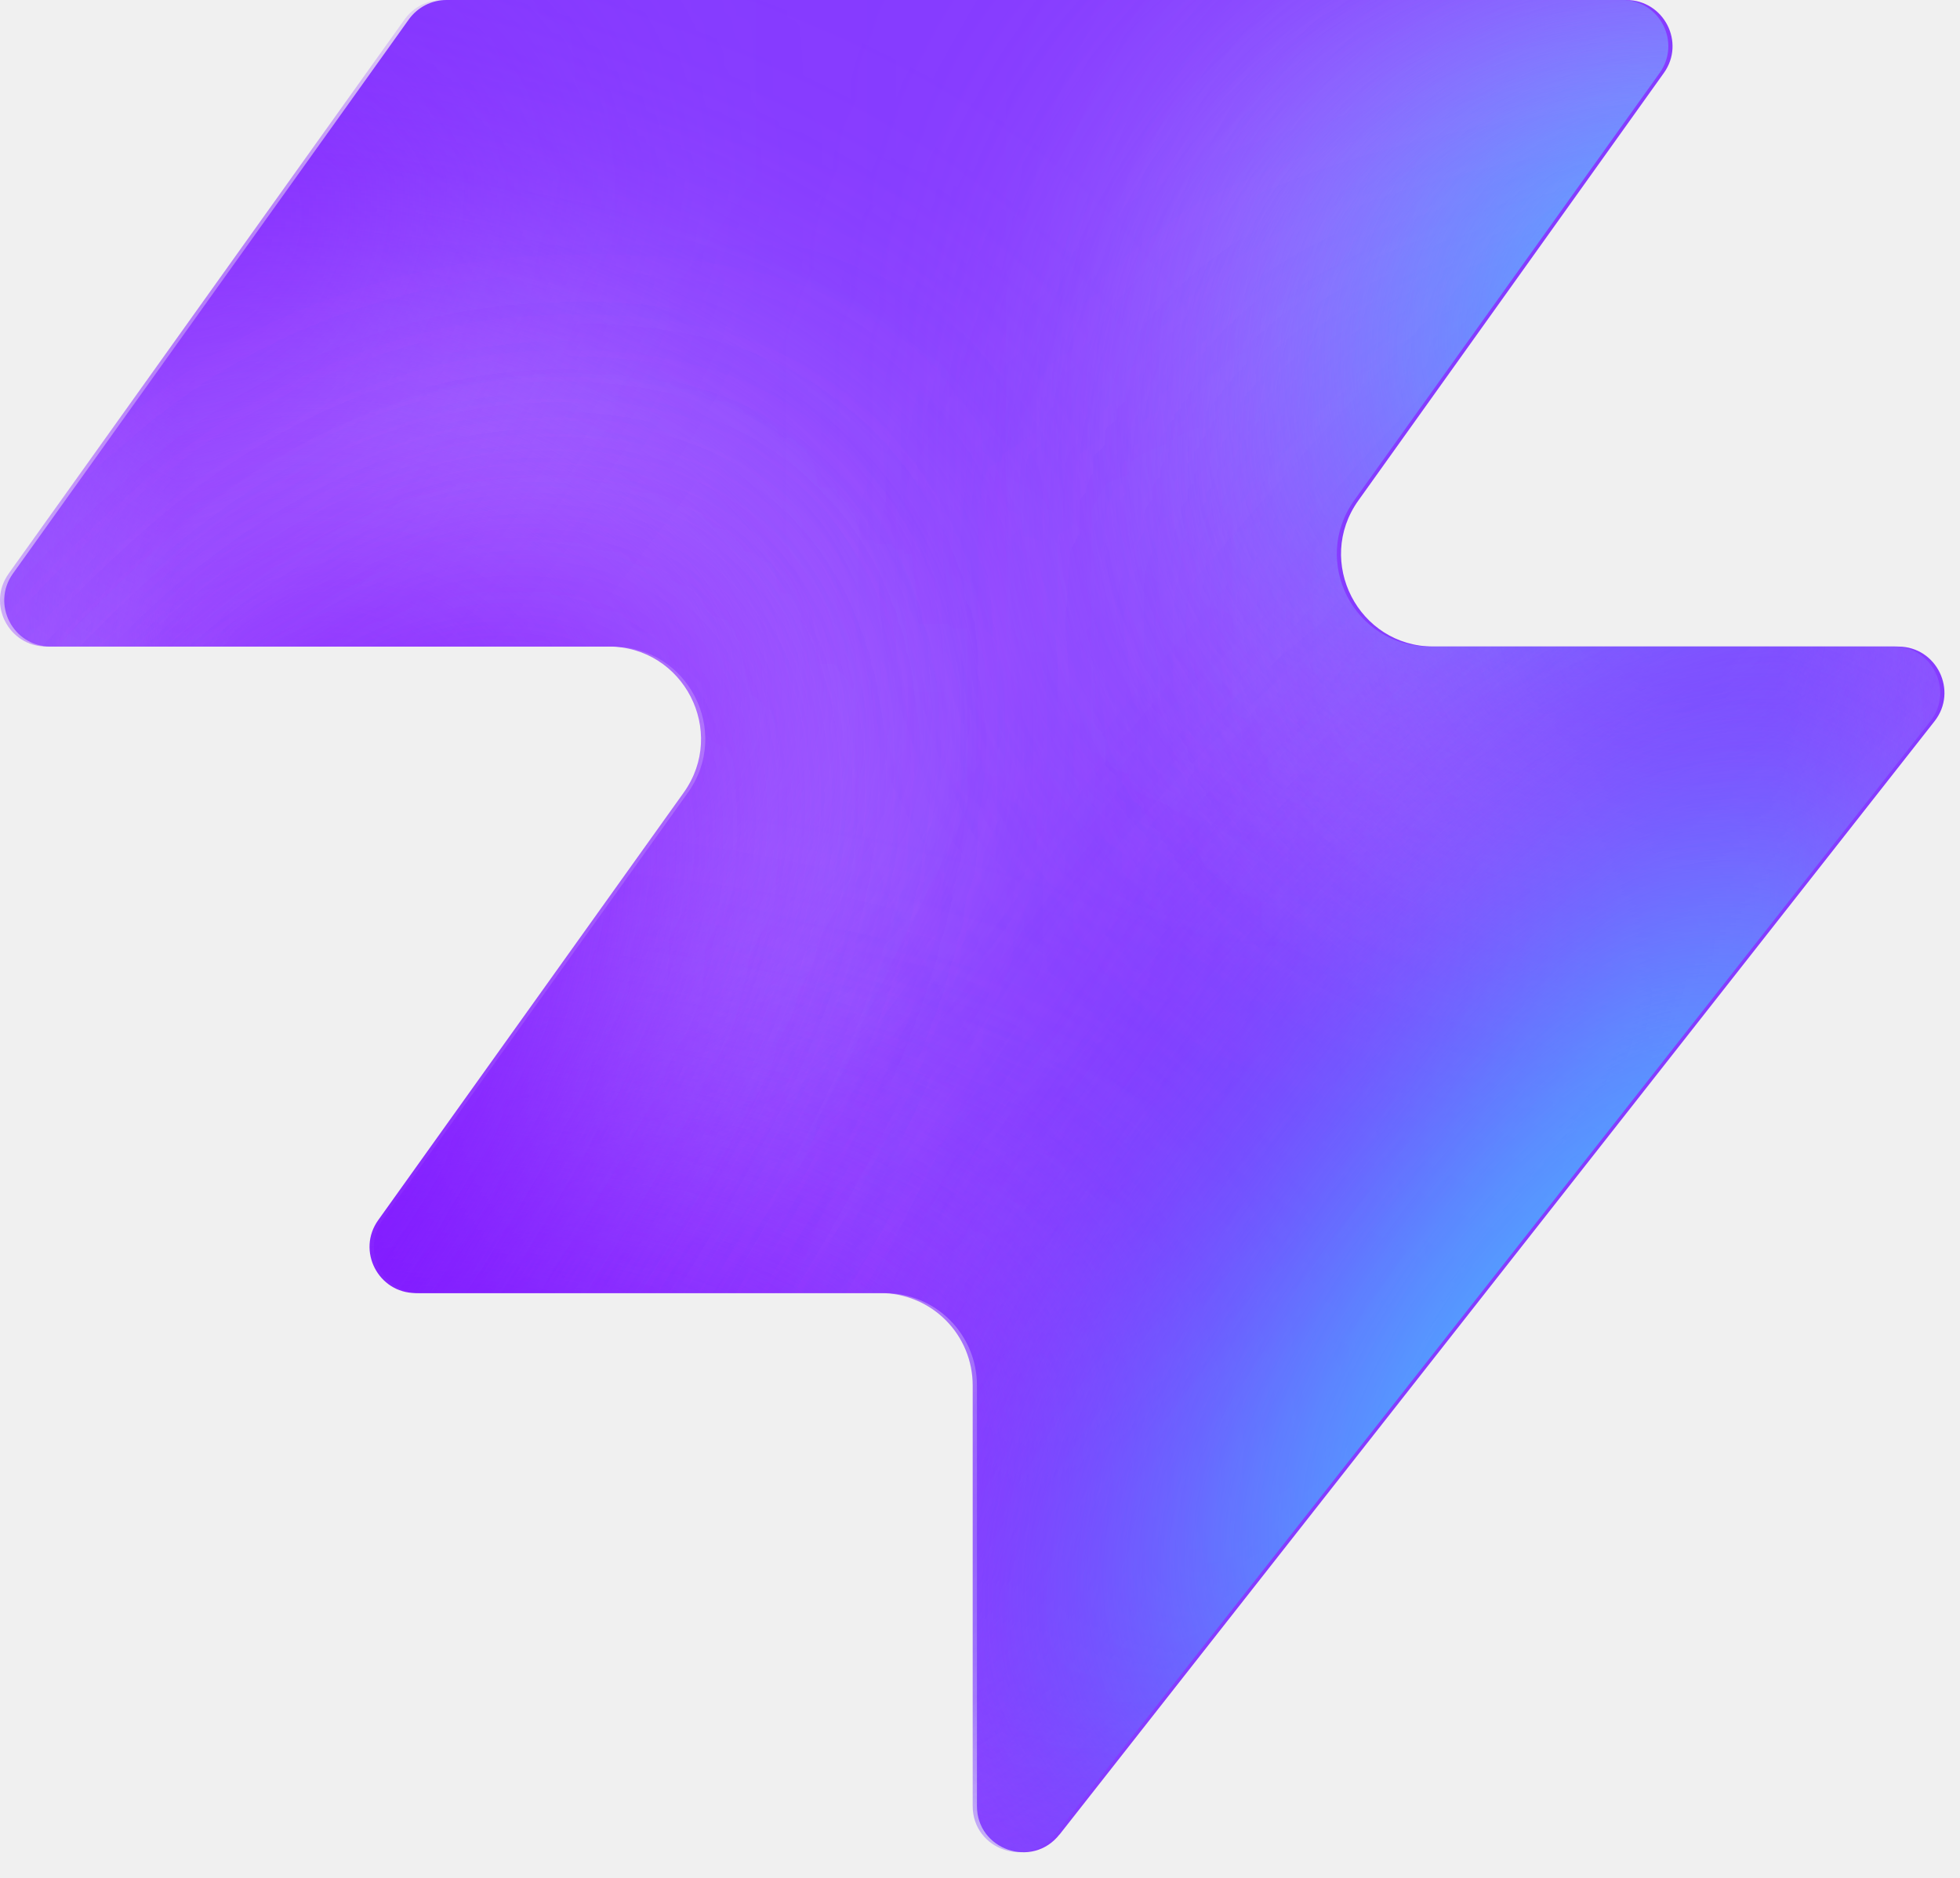
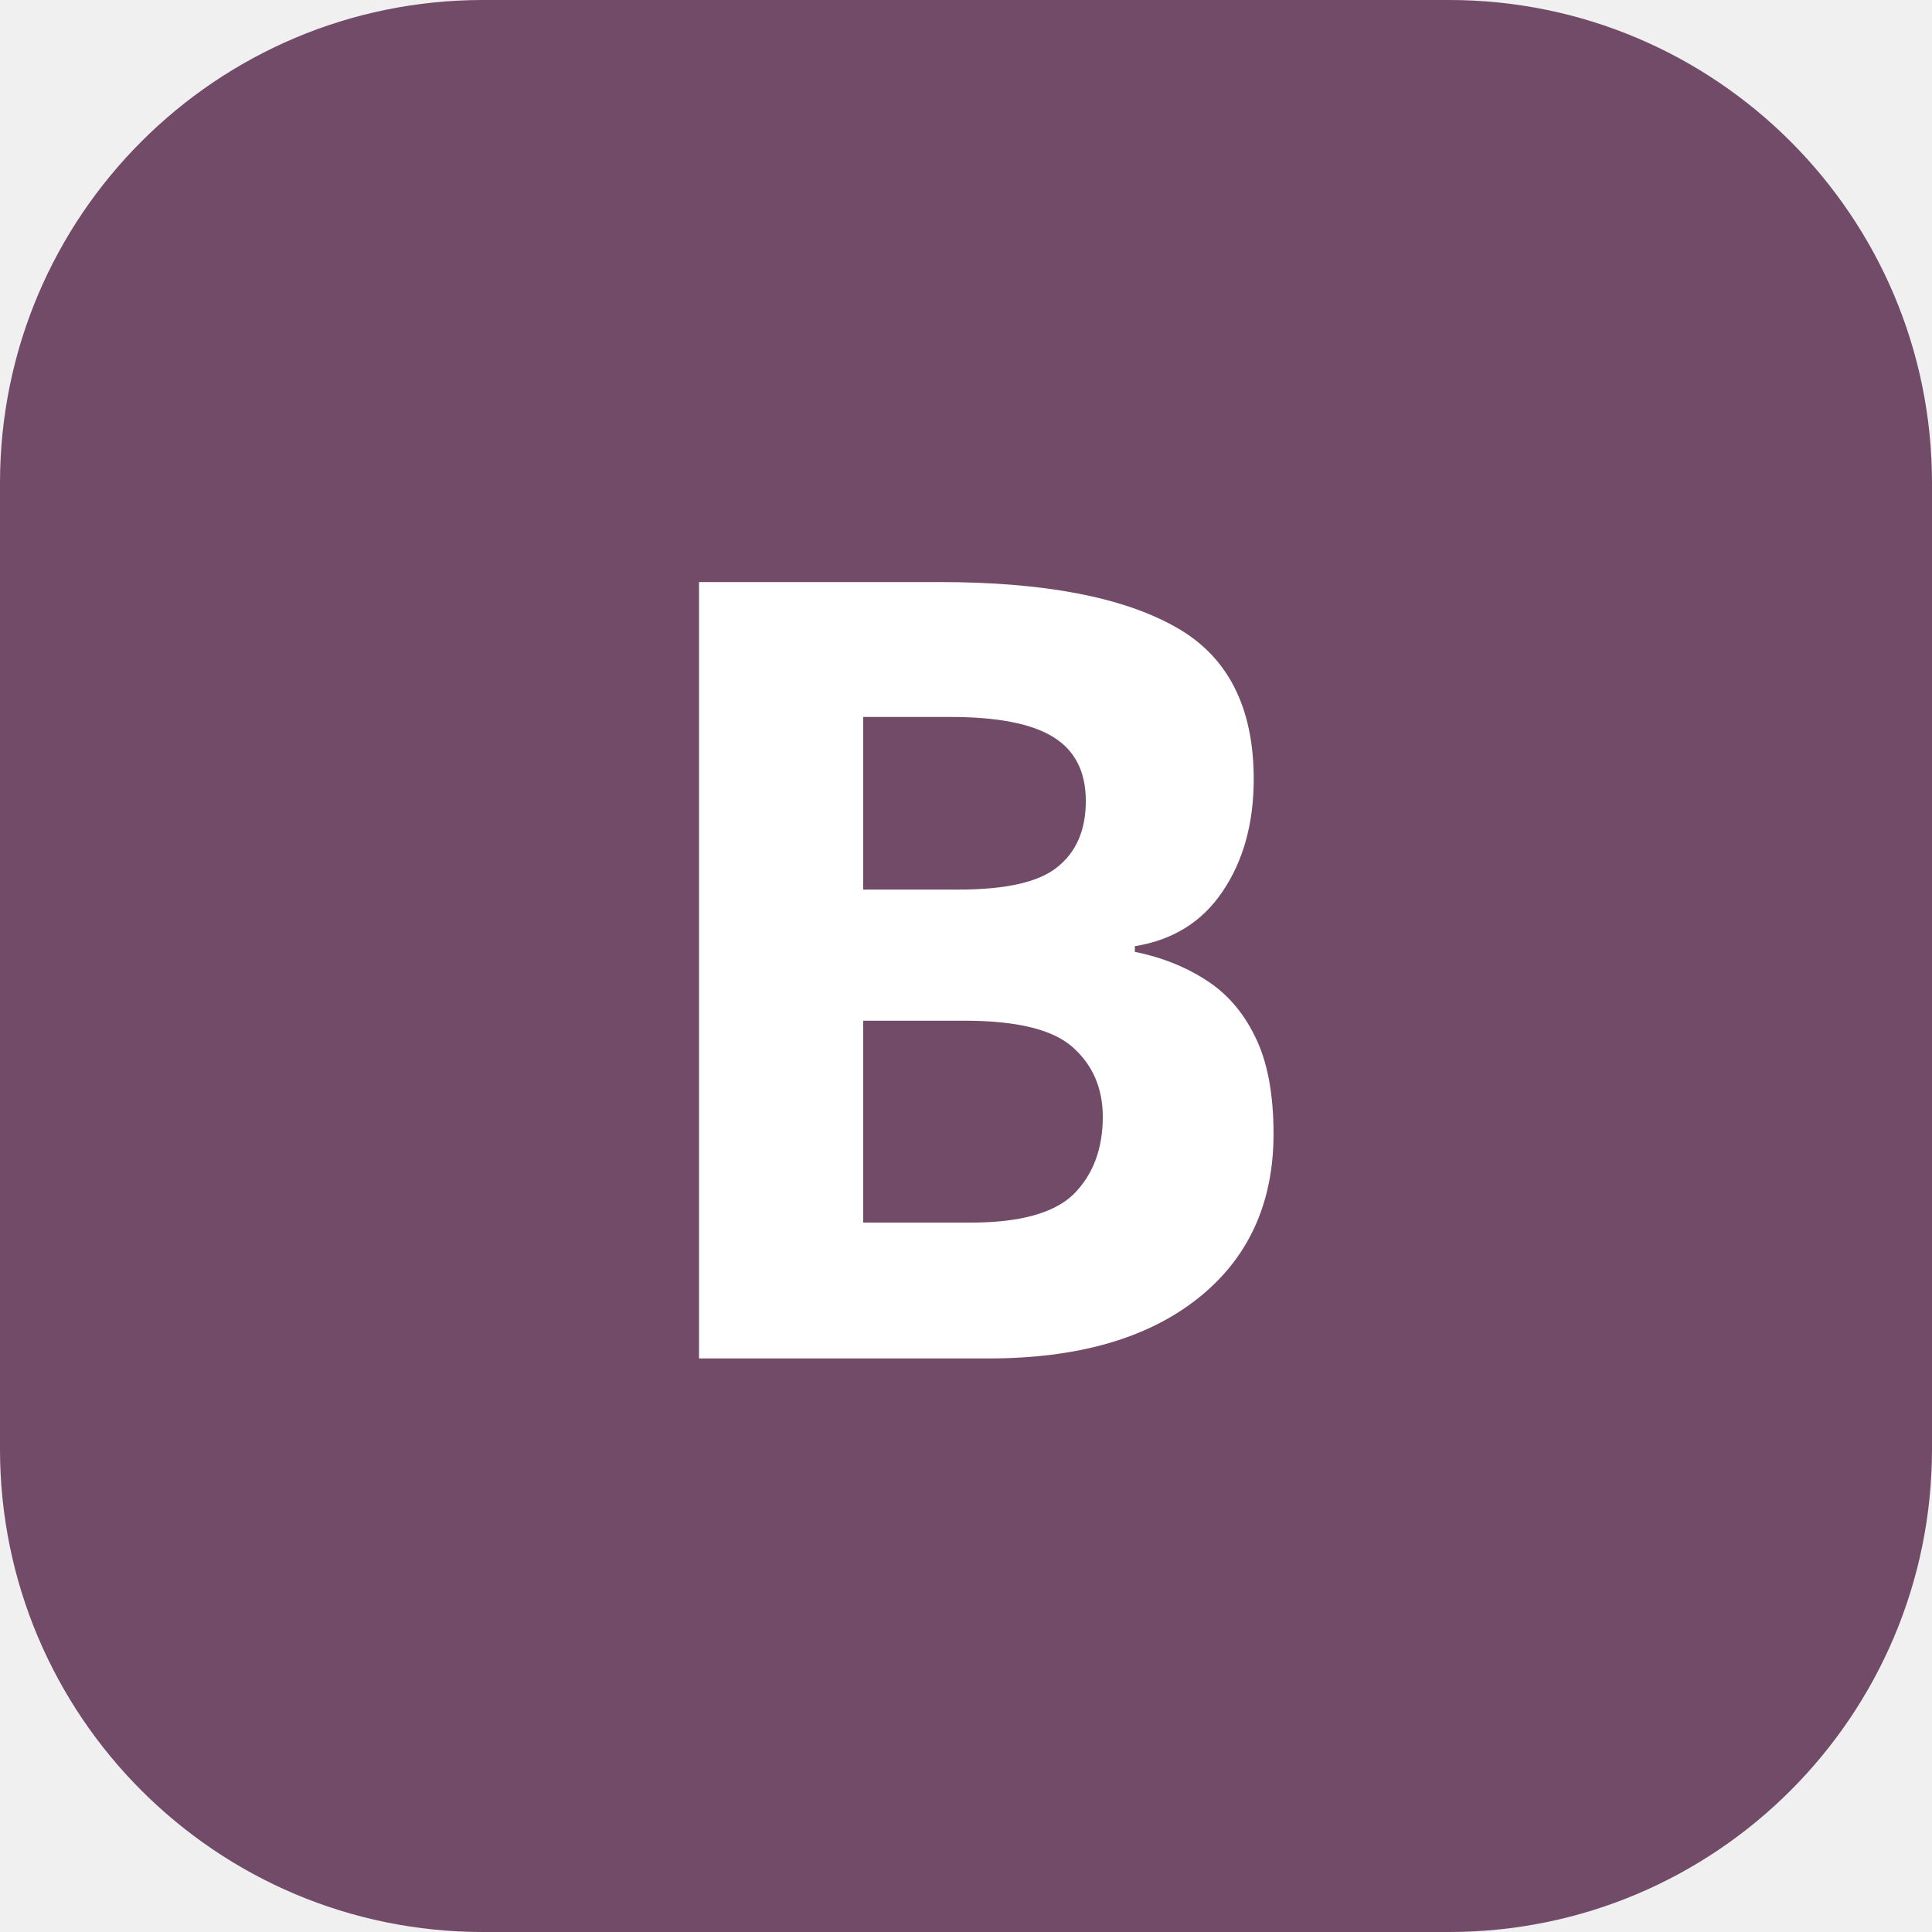
- <svg xmlns="http://www.w3.org/2000/svg" width="48" height="46" fill="none" viewBox="0 0 48 46">
-   <path fill="#863bff" d="M25.946 44.938c-.664.845-2.021.375-2.021-.698V33.937a2.26 2.26 0 0 0-2.262-2.262H10.287c-.92 0-1.456-1.04-.92-1.788l7.48-10.471c1.07-1.497 0-3.578-1.842-3.578H1.237c-.92 0-1.456-1.04-.92-1.788L10.013.474c.214-.297.556-.474.92-.474h28.894c.92 0 1.456 1.04.92 1.788l-7.48 10.471c-1.07 1.498 0 3.579 1.842 3.579h11.377c.943 0 1.473 1.088.89 1.83L25.947 44.94z" style="fill:#863bff;fill:color(display-p3 .525 .23 1);fill-opacity:1" />
-   <mask id="a" width="48" height="46" x="0" y="0" maskUnits="userSpaceOnUse" style="mask-type:alpha">
-     <path fill="#000" d="M25.842 44.938c-.664.844-2.021.375-2.021-.698V33.937a2.26 2.26 0 0 0-2.262-2.262H10.183c-.92 0-1.456-1.04-.92-1.788l7.48-10.471c1.07-1.498 0-3.579-1.842-3.579H1.133c-.92 0-1.456-1.04-.92-1.787L9.91.473c.214-.297.556-.474.92-.474h28.894c.92 0 1.456 1.04.92 1.788l-7.48 10.471c-1.07 1.498 0 3.578 1.842 3.578h11.377c.943 0 1.473 1.088.89 1.832L25.843 44.94z" style="fill:#000;fill-opacity:1" />
-   </mask>
-   <g mask="url(#a)">
-     <g filter="url(#b)">
-       <ellipse cx="5.508" cy="14.704" fill="#ede6ff" rx="5.508" ry="14.704" style="fill:#ede6ff;fill:color(display-p3 .927 .903 1);fill-opacity:1" transform="matrix(.00324 1 1 -.00324 -4.47 31.516)" />
-     </g>
-     <g filter="url(#c)">
-       <ellipse cx="10.399" cy="29.851" fill="#ede6ff" rx="10.399" ry="29.851" style="fill:#ede6ff;fill:color(display-p3 .927 .903 1);fill-opacity:1" transform="matrix(.00324 1 1 -.00324 -39.328 7.883)" />
-     </g>
-     <g filter="url(#d)">
-       <ellipse cx="5.508" cy="30.487" fill="#7e14ff" rx="5.508" ry="30.487" style="fill:#7e14ff;fill:color(display-p3 .492 .077 1);fill-opacity:1" transform="rotate(89.814 -25.913 -14.639)scale(1 -1)" />
-     </g>
-     <g filter="url(#e)">
-       <ellipse cx="5.508" cy="30.599" fill="#7e14ff" rx="5.508" ry="30.599" style="fill:#7e14ff;fill:color(display-p3 .492 .077 1);fill-opacity:1" transform="rotate(89.814 -32.644 -3.334)scale(1 -1)" />
-     </g>
-     <g filter="url(#f)">
-       <ellipse cx="5.508" cy="30.599" fill="#7e14ff" rx="5.508" ry="30.599" style="fill:#7e14ff;fill:color(display-p3 .492 .077 1);fill-opacity:1" transform="matrix(.00324 1 1 -.00324 -34.34 30.47)" />
-     </g>
-     <g filter="url(#g)">
-       <ellipse cx="14.072" cy="22.078" fill="#ede6ff" rx="14.072" ry="22.078" style="fill:#ede6ff;fill:color(display-p3 .927 .903 1);fill-opacity:1" transform="rotate(93.35 24.506 48.493)scale(-1 1)" />
-     </g>
-     <g filter="url(#h)">
-       <ellipse cx="3.47" cy="21.501" fill="#7e14ff" rx="3.47" ry="21.501" style="fill:#7e14ff;fill:color(display-p3 .492 .077 1);fill-opacity:1" transform="rotate(89.009 28.708 47.59)scale(-1 1)" />
-     </g>
-     <g filter="url(#i)">
-       <ellipse cx="3.47" cy="21.501" fill="#7e14ff" rx="3.47" ry="21.501" style="fill:#7e14ff;fill:color(display-p3 .492 .077 1);fill-opacity:1" transform="rotate(89.009 28.708 47.59)scale(-1 1)" />
-     </g>
-     <g filter="url(#j)">
-       <ellipse cx=".387" cy="8.972" fill="#7e14ff" rx="4.407" ry="29.108" style="fill:#7e14ff;fill:color(display-p3 .492 .077 1);fill-opacity:1" transform="rotate(39.51 .387 8.972)" />
-     </g>
-     <g filter="url(#k)">
-       <ellipse cx="47.523" cy="-6.092" fill="#7e14ff" rx="4.407" ry="29.108" style="fill:#7e14ff;fill:color(display-p3 .492 .077 1);fill-opacity:1" transform="rotate(37.892 47.523 -6.092)" />
-     </g>
-     <g filter="url(#l)">
-       <ellipse cx="41.412" cy="6.333" fill="#47bfff" rx="5.971" ry="9.665" style="fill:#47bfff;fill:color(display-p3 .28 .748 1);fill-opacity:1" transform="rotate(37.892 41.412 6.333)" />
-     </g>
-     <g filter="url(#m)">
-       <ellipse cx="-1.879" cy="38.332" fill="#7e14ff" rx="4.407" ry="29.108" style="fill:#7e14ff;fill:color(display-p3 .492 .077 1);fill-opacity:1" transform="rotate(37.892 -1.88 38.332)" />
-     </g>
-     <g filter="url(#n)">
-       <ellipse cx="-1.879" cy="38.332" fill="#7e14ff" rx="4.407" ry="29.108" style="fill:#7e14ff;fill:color(display-p3 .492 .077 1);fill-opacity:1" transform="rotate(37.892 -1.88 38.332)" />
-     </g>
-     <g filter="url(#o)">
-       <ellipse cx="35.651" cy="29.907" fill="#7e14ff" rx="4.407" ry="29.108" style="fill:#7e14ff;fill:color(display-p3 .492 .077 1);fill-opacity:1" transform="rotate(37.892 35.651 29.907)" />
-     </g>
-     <g filter="url(#p)">
-       <ellipse cx="38.418" cy="32.4" fill="#47bfff" rx="5.971" ry="15.297" style="fill:#47bfff;fill:color(display-p3 .28 .748 1);fill-opacity:1" transform="rotate(37.892 38.418 32.4)" />
-     </g>
-   </g>
-   <defs>
-     <filter id="b" width="60.045" height="41.654" x="-19.77" y="16.149" color-interpolation-filters="sRGB" filterUnits="userSpaceOnUse">
-       <feFlood flood-opacity="0" result="BackgroundImageFix" />
-       <feBlend in="SourceGraphic" in2="BackgroundImageFix" result="shape" />
-       <feGaussianBlur result="effect1_foregroundBlur_2002_17158" stdDeviation="7.659" />
-     </filter>
-     <filter id="c" width="90.34" height="51.437" x="-54.613" y="-7.533" color-interpolation-filters="sRGB" filterUnits="userSpaceOnUse">
-       <feFlood flood-opacity="0" result="BackgroundImageFix" />
-       <feBlend in="SourceGraphic" in2="BackgroundImageFix" result="shape" />
-       <feGaussianBlur result="effect1_foregroundBlur_2002_17158" stdDeviation="7.659" />
-     </filter>
-     <filter id="d" width="79.355" height="29.4" x="-49.64" y="2.03" color-interpolation-filters="sRGB" filterUnits="userSpaceOnUse">
-       <feFlood flood-opacity="0" result="BackgroundImageFix" />
-       <feBlend in="SourceGraphic" in2="BackgroundImageFix" result="shape" />
-       <feGaussianBlur result="effect1_foregroundBlur_2002_17158" stdDeviation="4.596" />
-     </filter>
-     <filter id="e" width="79.579" height="29.4" x="-45.045" y="20.029" color-interpolation-filters="sRGB" filterUnits="userSpaceOnUse">
-       <feFlood flood-opacity="0" result="BackgroundImageFix" />
-       <feBlend in="SourceGraphic" in2="BackgroundImageFix" result="shape" />
-       <feGaussianBlur result="effect1_foregroundBlur_2002_17158" stdDeviation="4.596" />
-     </filter>
-     <filter id="f" width="79.579" height="29.4" x="-43.513" y="21.178" color-interpolation-filters="sRGB" filterUnits="userSpaceOnUse">
-       <feFlood flood-opacity="0" result="BackgroundImageFix" />
-       <feBlend in="SourceGraphic" in2="BackgroundImageFix" result="shape" />
-       <feGaussianBlur result="effect1_foregroundBlur_2002_17158" stdDeviation="4.596" />
-     </filter>
-     <filter id="g" width="74.749" height="58.852" x="15.756" y="-17.901" color-interpolation-filters="sRGB" filterUnits="userSpaceOnUse">
-       <feFlood flood-opacity="0" result="BackgroundImageFix" />
-       <feBlend in="SourceGraphic" in2="BackgroundImageFix" result="shape" />
-       <feGaussianBlur result="effect1_foregroundBlur_2002_17158" stdDeviation="7.659" />
-     </filter>
-     <filter id="h" width="61.377" height="25.362" x="23.548" y="2.284" color-interpolation-filters="sRGB" filterUnits="userSpaceOnUse">
-       <feFlood flood-opacity="0" result="BackgroundImageFix" />
-       <feBlend in="SourceGraphic" in2="BackgroundImageFix" result="shape" />
-       <feGaussianBlur result="effect1_foregroundBlur_2002_17158" stdDeviation="4.596" />
-     </filter>
-     <filter id="i" width="61.377" height="25.362" x="23.548" y="2.284" color-interpolation-filters="sRGB" filterUnits="userSpaceOnUse">
-       <feFlood flood-opacity="0" result="BackgroundImageFix" />
-       <feBlend in="SourceGraphic" in2="BackgroundImageFix" result="shape" />
-       <feGaussianBlur result="effect1_foregroundBlur_2002_17158" stdDeviation="4.596" />
-     </filter>
-     <filter id="j" width="56.045" height="63.649" x="-27.636" y="-22.853" color-interpolation-filters="sRGB" filterUnits="userSpaceOnUse">
-       <feFlood flood-opacity="0" result="BackgroundImageFix" />
-       <feBlend in="SourceGraphic" in2="BackgroundImageFix" result="shape" />
-       <feGaussianBlur result="effect1_foregroundBlur_2002_17158" stdDeviation="4.596" />
-     </filter>
-     <filter id="k" width="54.814" height="64.646" x="20.116" y="-38.415" color-interpolation-filters="sRGB" filterUnits="userSpaceOnUse">
-       <feFlood flood-opacity="0" result="BackgroundImageFix" />
-       <feBlend in="SourceGraphic" in2="BackgroundImageFix" result="shape" />
-       <feGaussianBlur result="effect1_foregroundBlur_2002_17158" stdDeviation="4.596" />
-     </filter>
-     <filter id="l" width="33.541" height="35.313" x="24.641" y="-11.323" color-interpolation-filters="sRGB" filterUnits="userSpaceOnUse">
-       <feFlood flood-opacity="0" result="BackgroundImageFix" />
-       <feBlend in="SourceGraphic" in2="BackgroundImageFix" result="shape" />
-       <feGaussianBlur result="effect1_foregroundBlur_2002_17158" stdDeviation="4.596" />
-     </filter>
-     <filter id="m" width="54.814" height="64.646" x="-29.286" y="6.009" color-interpolation-filters="sRGB" filterUnits="userSpaceOnUse">
-       <feFlood flood-opacity="0" result="BackgroundImageFix" />
-       <feBlend in="SourceGraphic" in2="BackgroundImageFix" result="shape" />
-       <feGaussianBlur result="effect1_foregroundBlur_2002_17158" stdDeviation="4.596" />
-     </filter>
-     <filter id="n" width="54.814" height="64.646" x="-29.286" y="6.009" color-interpolation-filters="sRGB" filterUnits="userSpaceOnUse">
-       <feFlood flood-opacity="0" result="BackgroundImageFix" />
-       <feBlend in="SourceGraphic" in2="BackgroundImageFix" result="shape" />
-       <feGaussianBlur result="effect1_foregroundBlur_2002_17158" stdDeviation="4.596" />
-     </filter>
-     <filter id="o" width="54.814" height="64.646" x="8.244" y="-2.416" color-interpolation-filters="sRGB" filterUnits="userSpaceOnUse">
-       <feFlood flood-opacity="0" result="BackgroundImageFix" />
-       <feBlend in="SourceGraphic" in2="BackgroundImageFix" result="shape" />
-       <feGaussianBlur result="effect1_foregroundBlur_2002_17158" stdDeviation="4.596" />
-     </filter>
-     <filter id="p" width="39.409" height="43.623" x="18.713" y="10.588" color-interpolation-filters="sRGB" filterUnits="userSpaceOnUse">
-       <feFlood flood-opacity="0" result="BackgroundImageFix" />
-       <feBlend in="SourceGraphic" in2="BackgroundImageFix" result="shape" />
-       <feGaussianBlur result="effect1_foregroundBlur_2002_17158" stdDeviation="4.596" />
-     </filter>
-   </defs>
+ <svg xmlns="http://www.w3.org/2000/svg" viewBox="0 0 32 32">
+   <rect width="32" height="32" rx="8" fill="#714b67" />
+   <text x="16" y="22.5" text-anchor="middle" font-family="system-ui, 'Segoe UI', sans-serif" font-size="18" font-weight="700" fill="#fff">B</text>
</svg>
